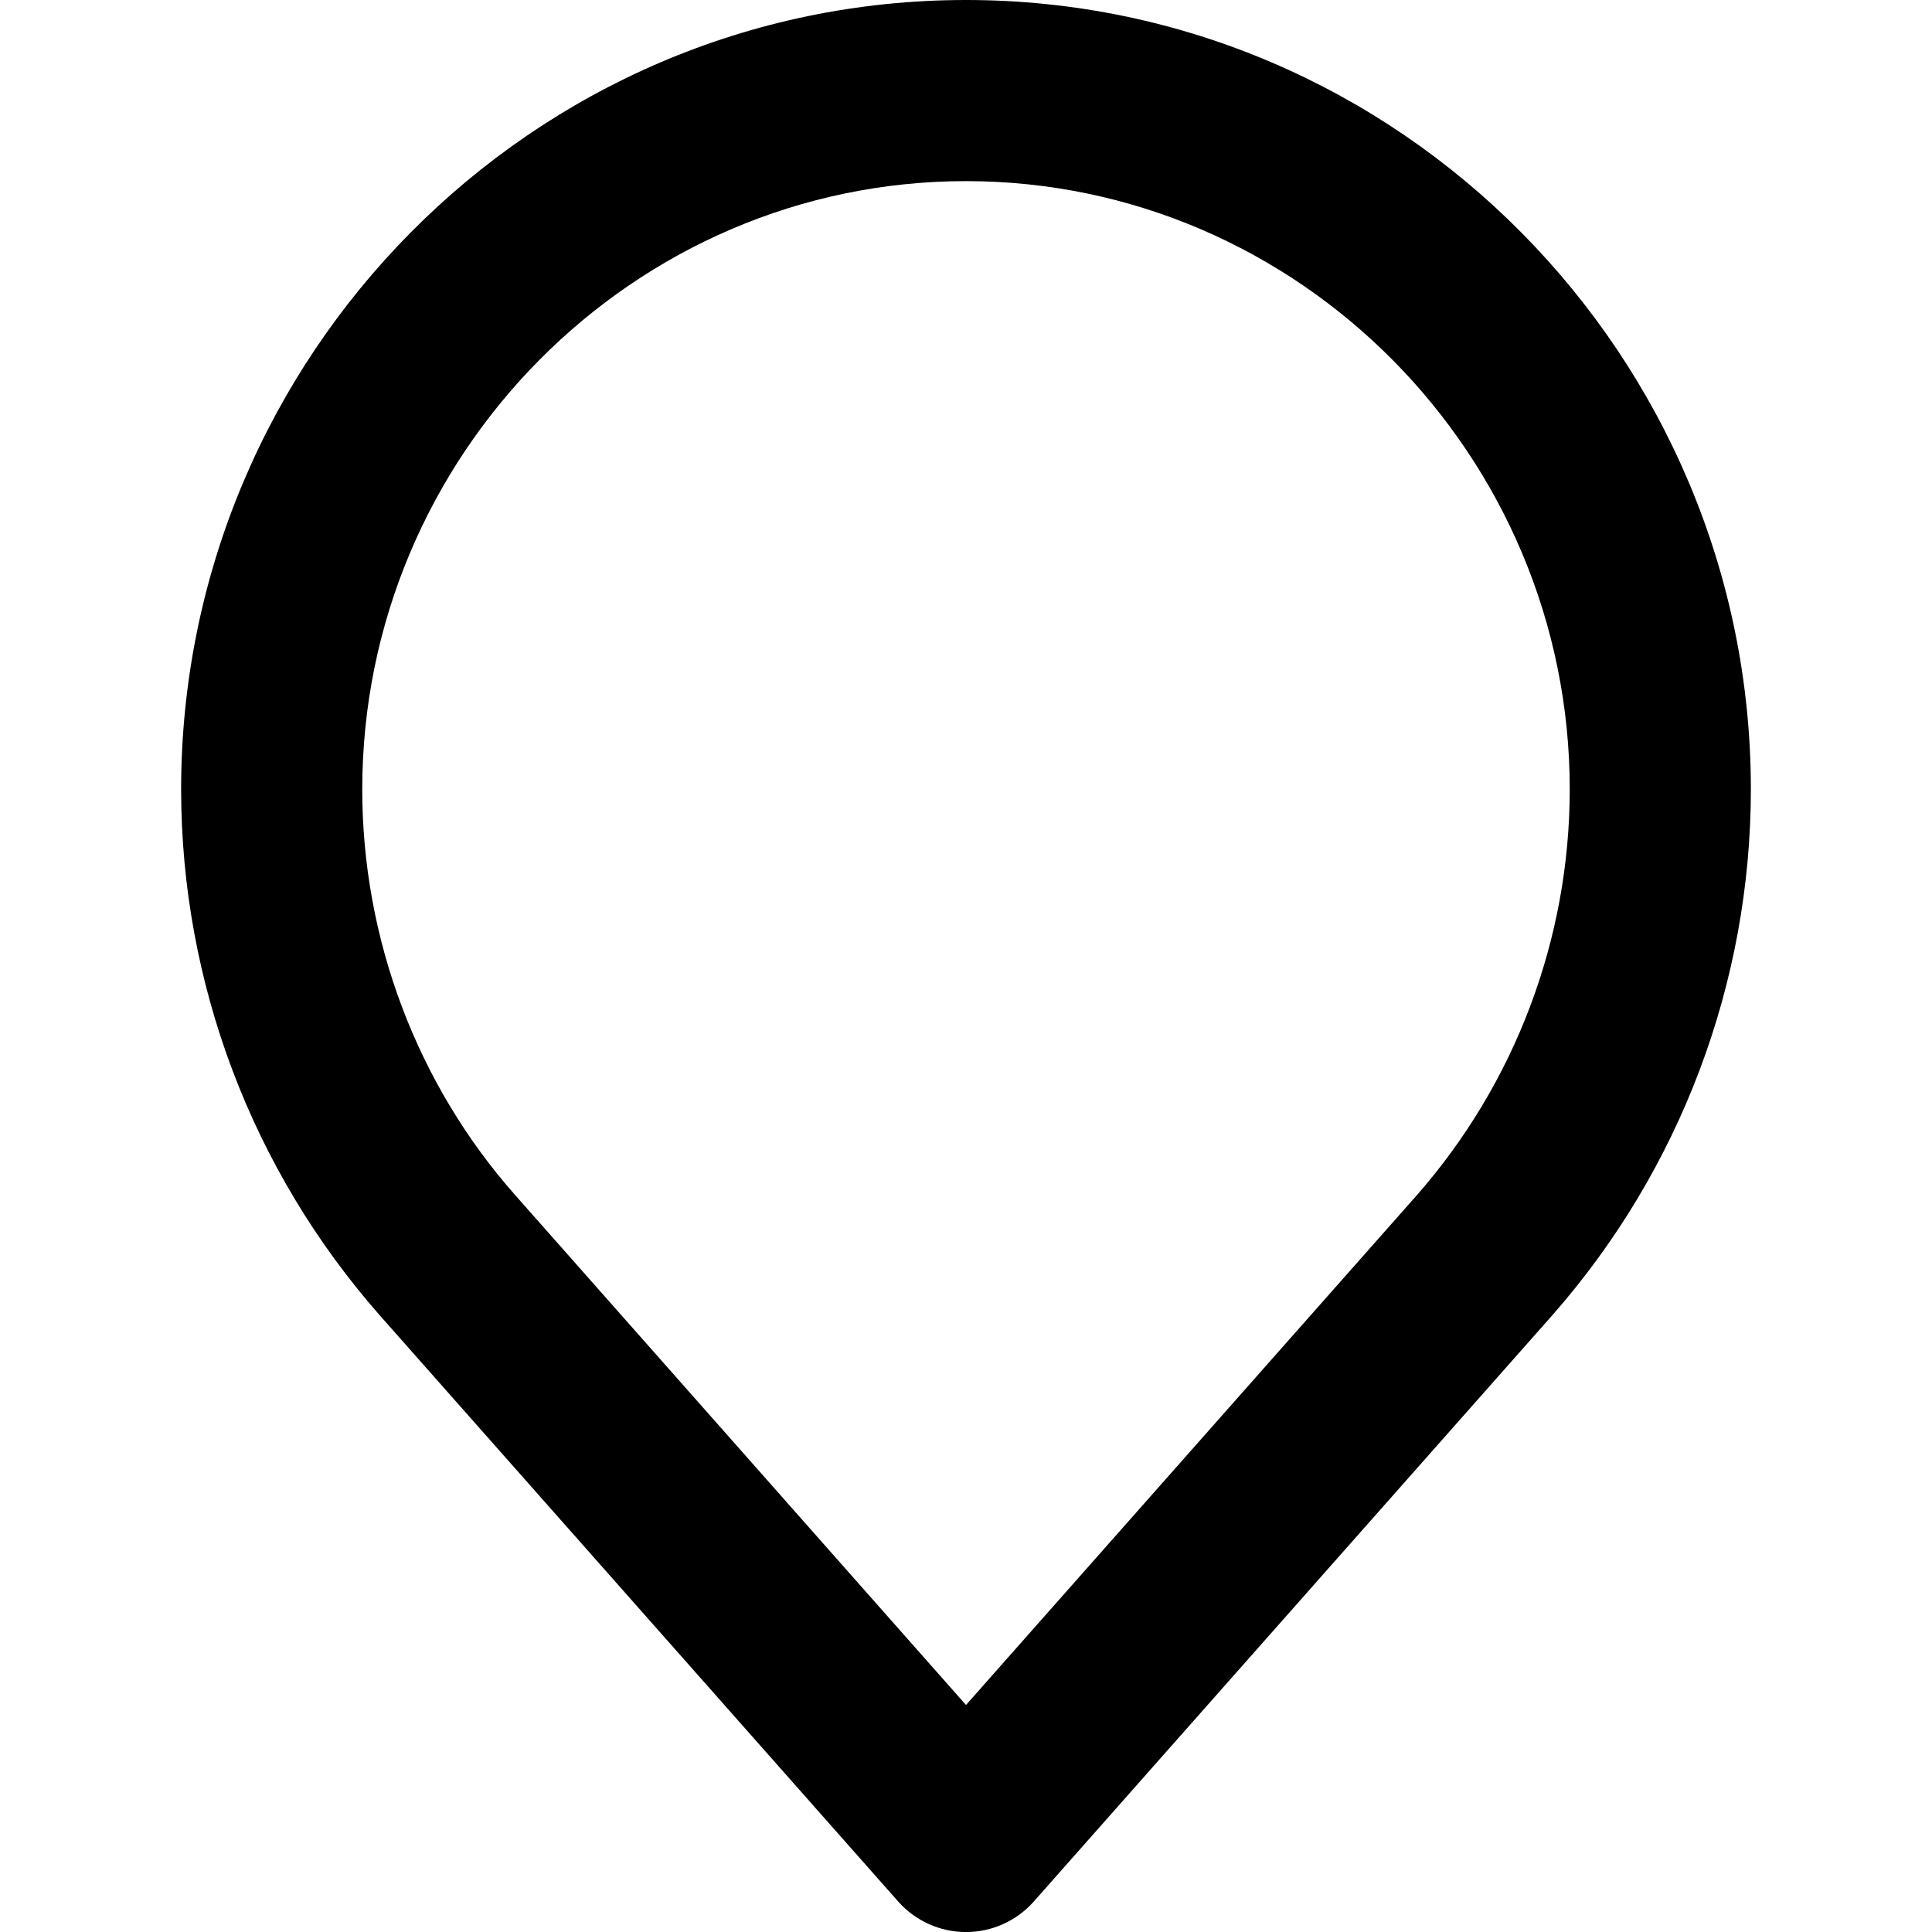
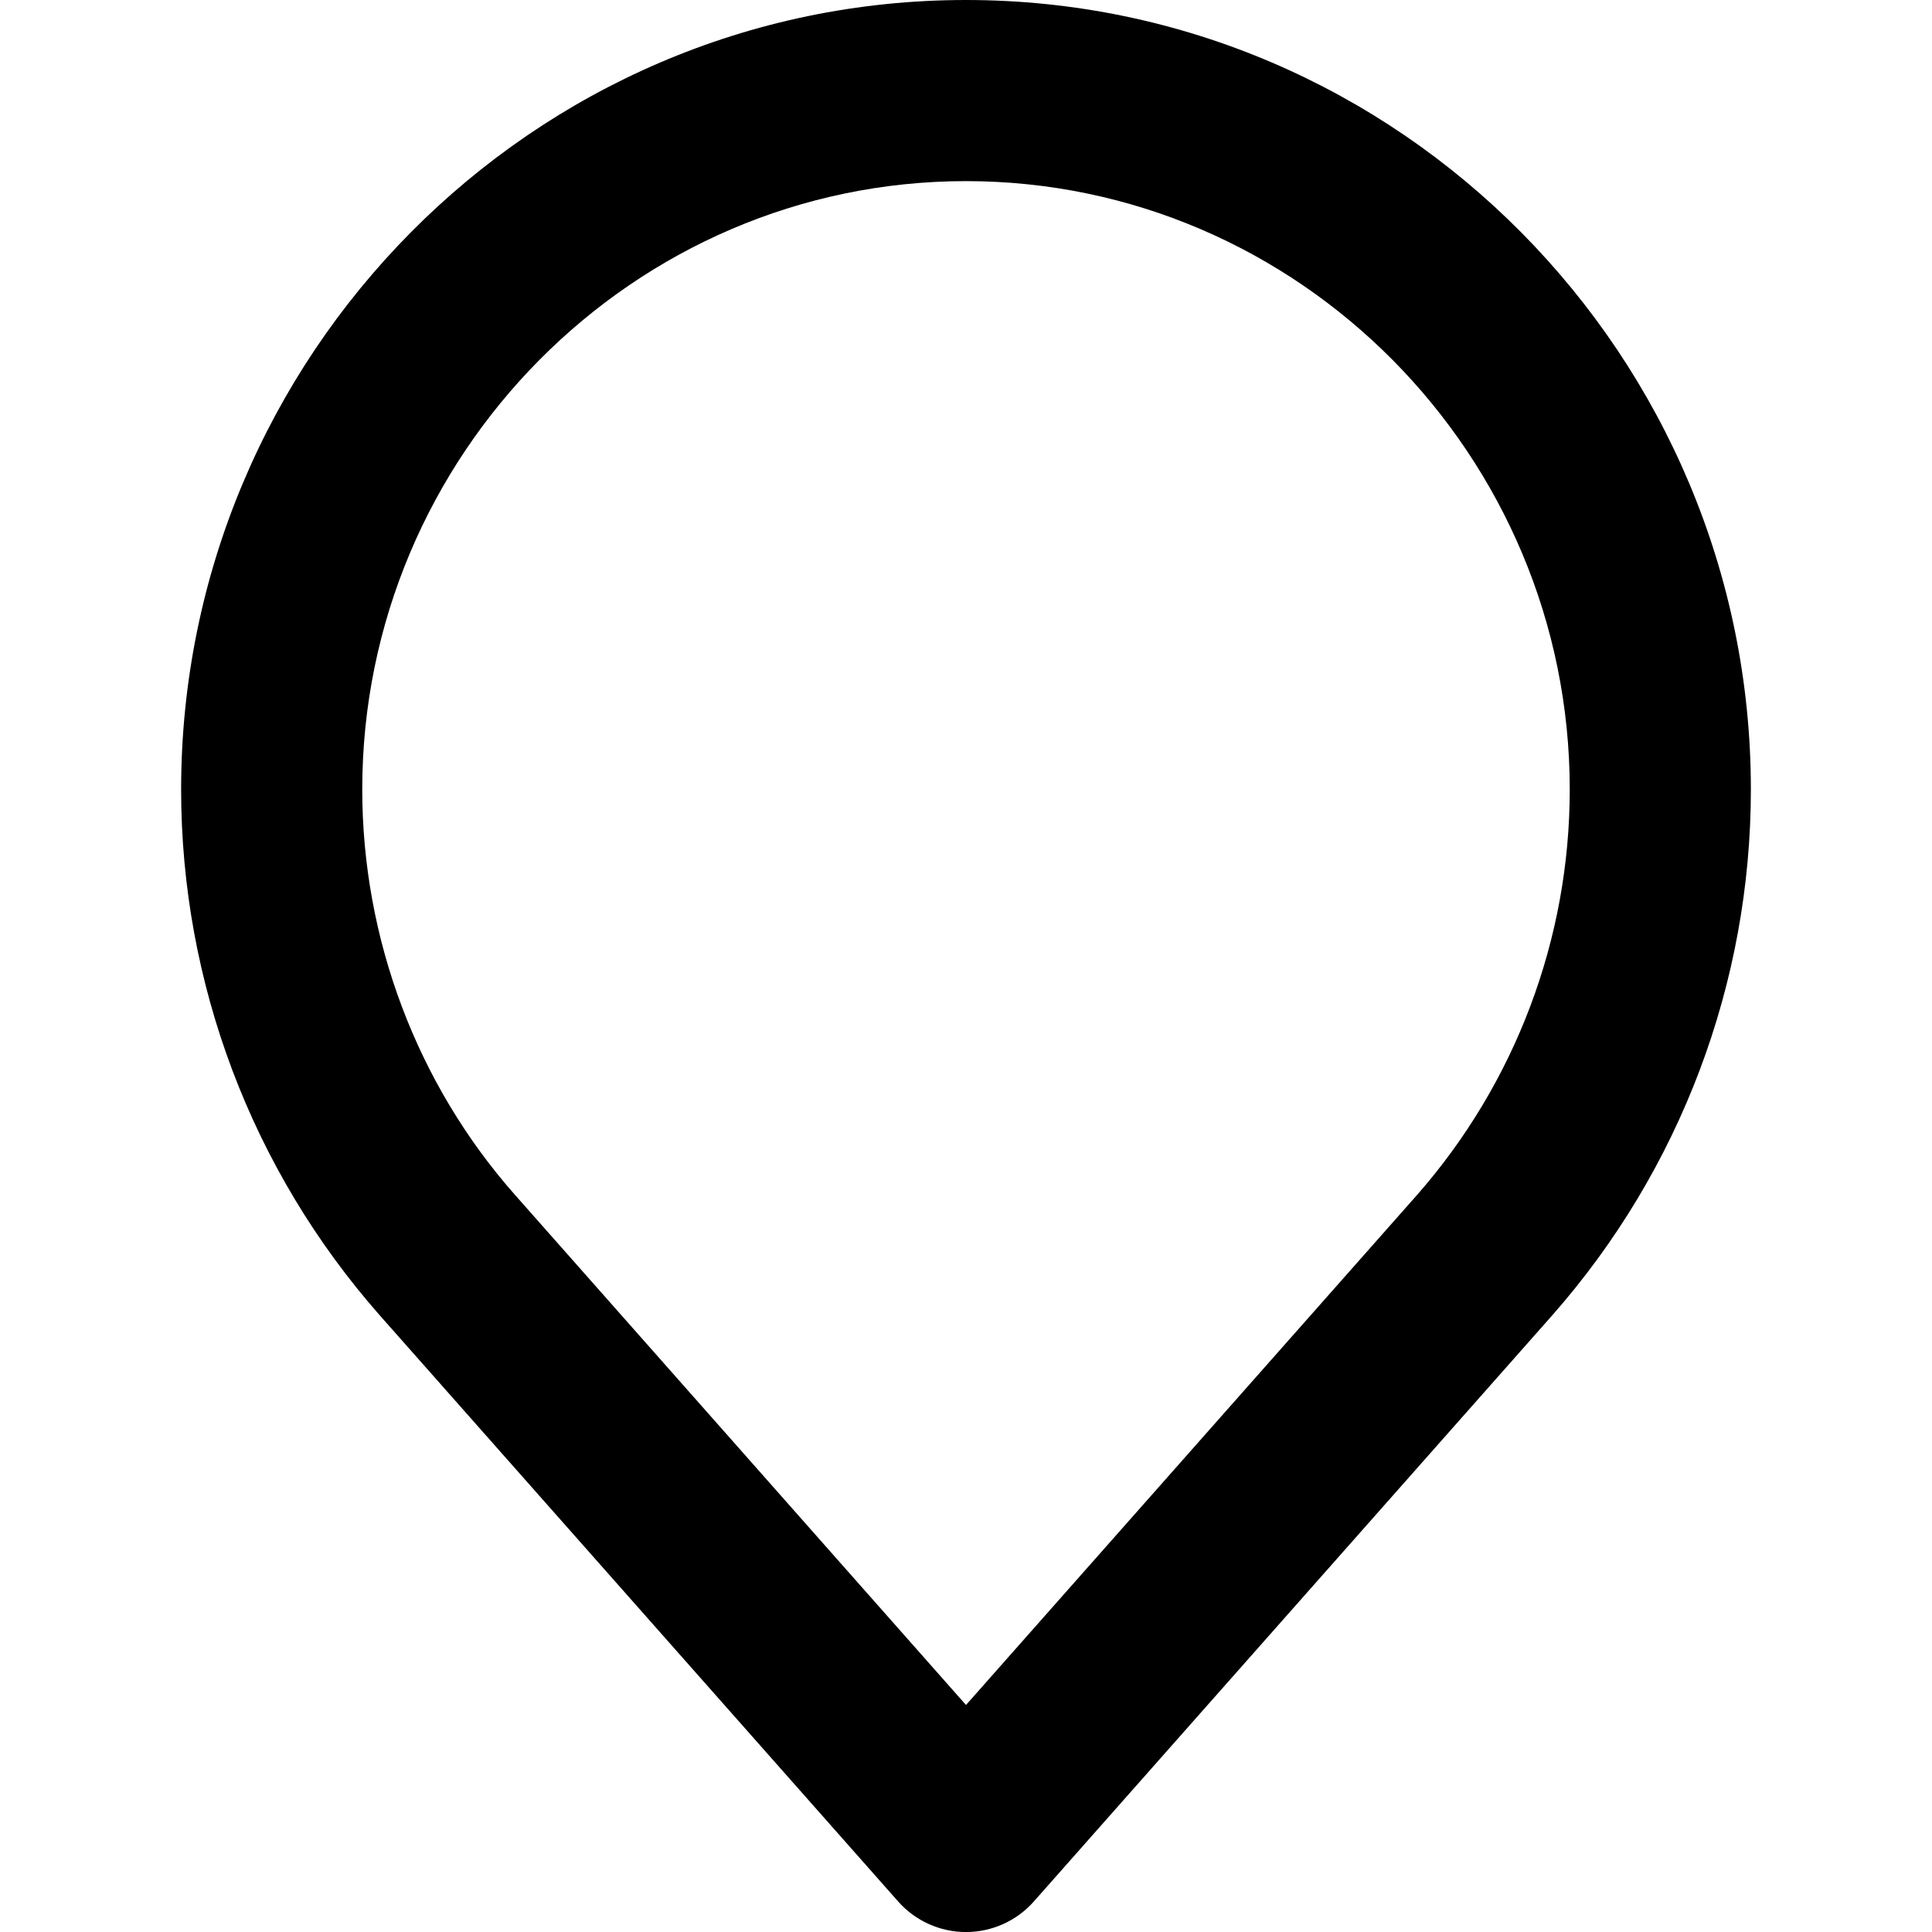
<svg xmlns="http://www.w3.org/2000/svg" fill="currentColor" class="vi" viewBox="0 0 16 16">
-   <path d="M1.5 6.538C1.5 2.954 4.404 0 8 0s6.5 2.954 6.5 6.538a6.6 6.6 0 0 1-1.645 4.355l-4.293 4.854a.75.75 0 0 1-1.124 0l-4.293-4.854A6.6 6.6 0 0 1 1.5 6.538M8 1.5c-2.755 0-5 2.27-5 5.038 0 1.235.452 2.44 1.268 3.361L8 14.12l3.732-4.22A5.1 5.1 0 0 0 13 6.538C13 3.77 10.755 1.5 8 1.5" />
+   <path d="M1.5 6.538C1.5 2.954 4.404 0 8 0s6.5 2.954 6.5 6.538a6.588 6.588 0 0 1-1.645 4.355l-4.293 4.854a.75.75 0 0 1-1.124 0l-4.293-4.854A6.589 6.589 0 0 1 1.5 6.538M8 1.5c-2.755 0-5 2.27-5 5.038 0 1.235.452 2.44 1.268 3.361L8 14.12l3.732-4.22A5.089 5.089 0 0 0 13 6.538C13 3.77 10.755 1.5 8 1.5" />
</svg>
